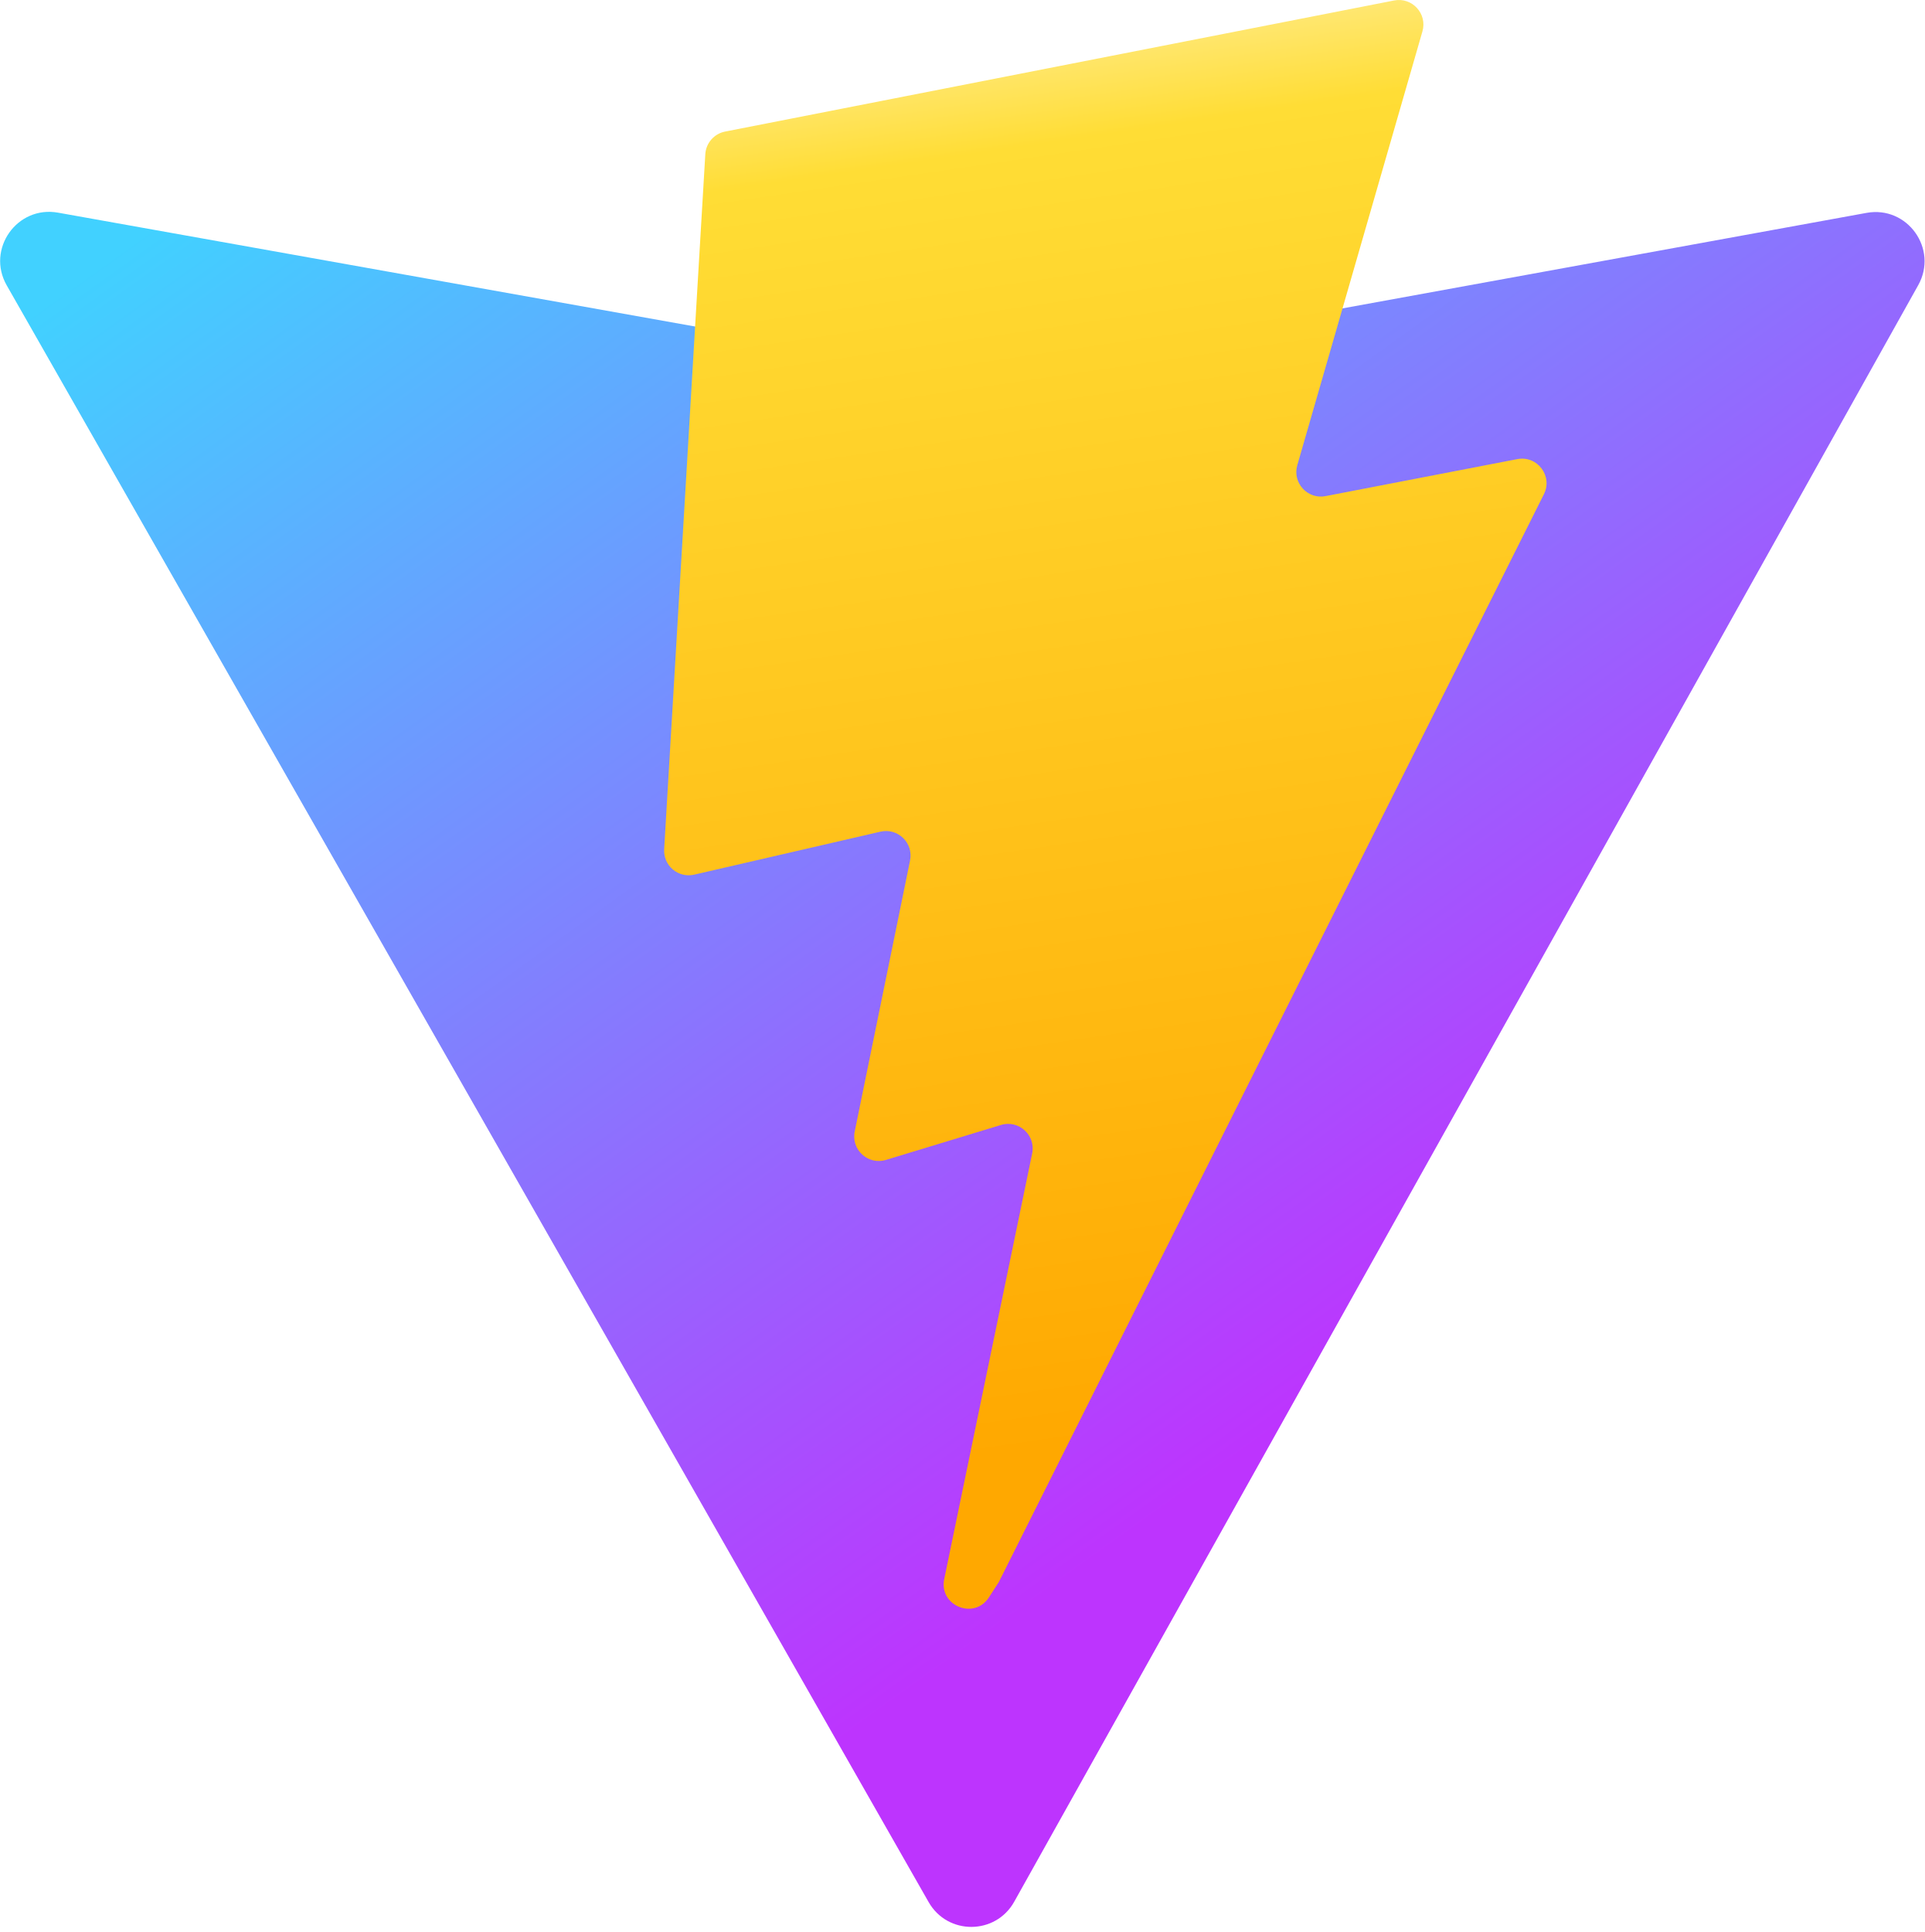
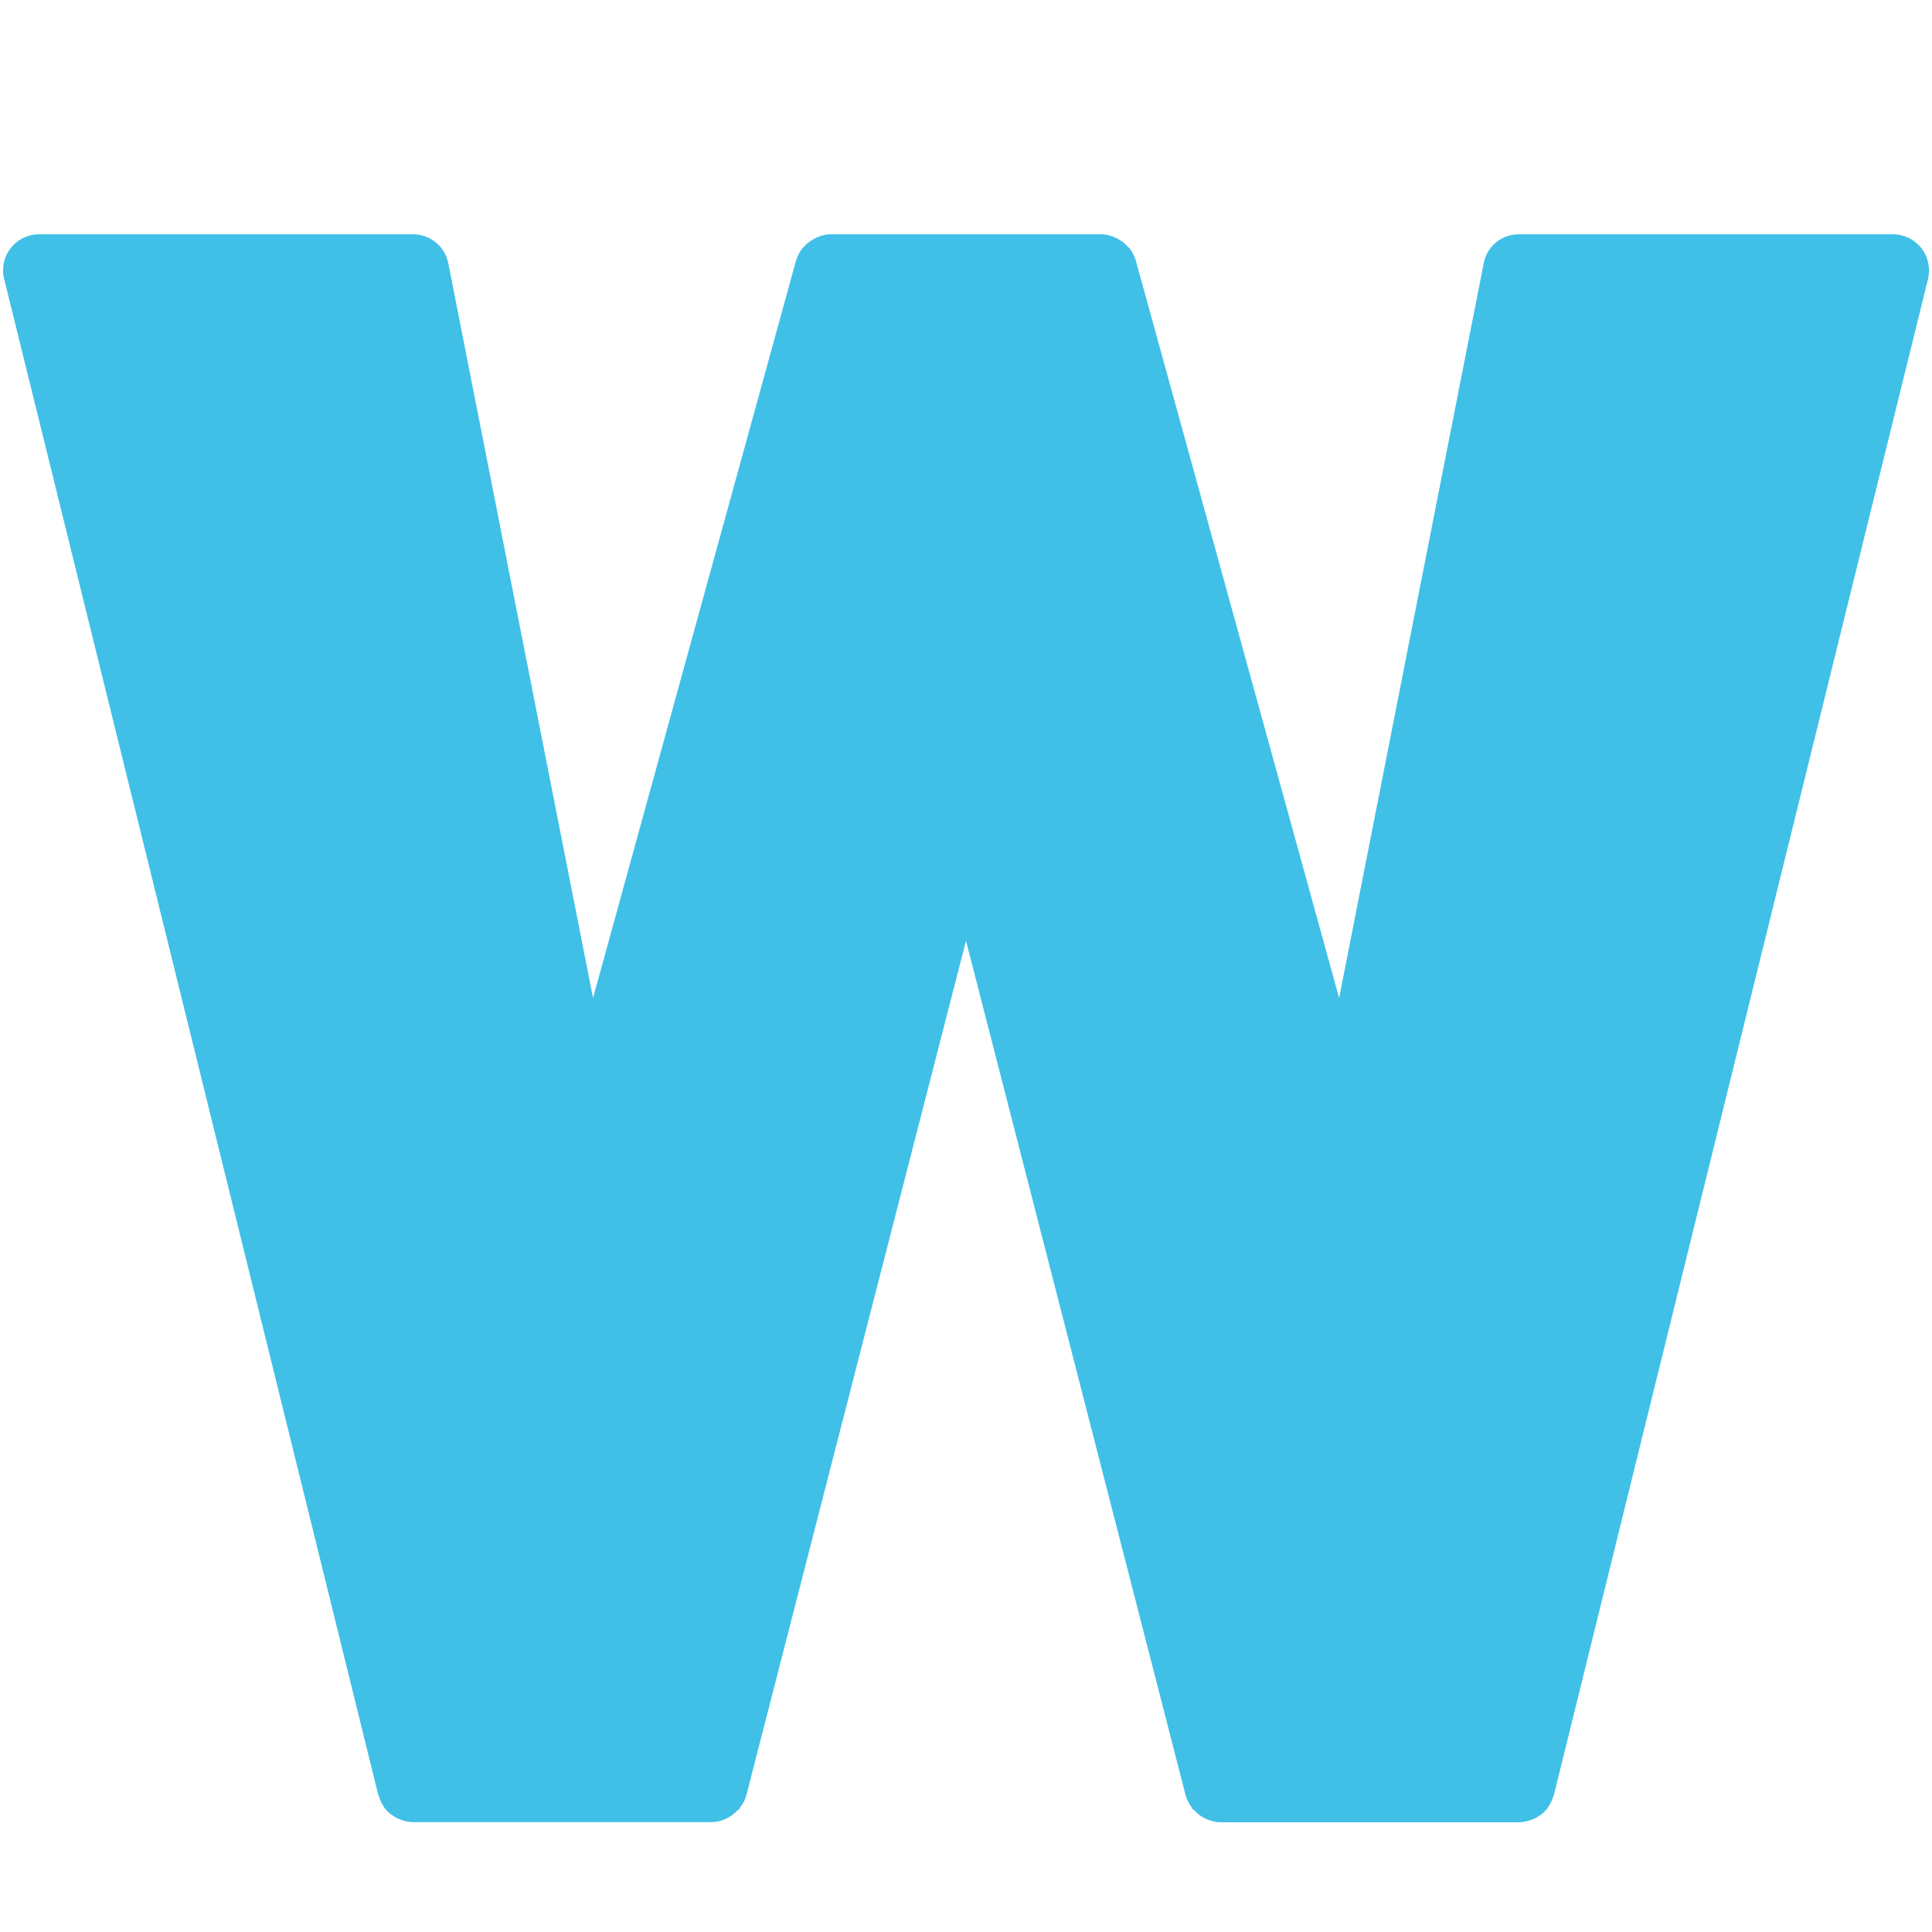
- <svg xmlns="http://www.w3.org/2000/svg" aria-hidden="true" role="img" class="iconify iconify--logos" width="31.88" height="32" preserveAspectRatio="xMidYMid meet" viewBox="0 0 256 257">
-   <defs>
-     <linearGradient id="IconifyId1813088fe1fbc01fb466" x1="-.828%" x2="57.636%" y1="7.652%" y2="78.411%">
-       <stop offset="0%" stop-color="#41D1FF" />
-       <stop offset="100%" stop-color="#BD34FE" />
-     </linearGradient>
-     <linearGradient id="IconifyId1813088fe1fbc01fb467" x1="43.376%" x2="50.316%" y1="2.242%" y2="89.03%">
-       <stop offset="0%" stop-color="#FFEA83" />
-       <stop offset="8.333%" stop-color="#FFDD35" />
-       <stop offset="100%" stop-color="#FFA800" />
-     </linearGradient>
-   </defs>
-   <path fill="url(#IconifyId1813088fe1fbc01fb466)" d="M255.153 37.938L134.897 252.976c-2.483 4.44-8.862 4.466-11.382.048L.875 37.958c-2.746-4.814 1.371-10.646 6.827-9.67l120.385 21.517a6.537 6.537 0 0 0 2.322-.004l117.867-21.483c5.438-.991 9.574 4.796 6.877 9.62Z" />
-   <path fill="url(#IconifyId1813088fe1fbc01fb467)" d="M185.432.063L96.44 17.501a3.268 3.268 0 0 0-2.634 3.014l-5.474 92.456a3.268 3.268 0 0 0 3.997 3.378l24.777-5.718c2.318-.535 4.413 1.507 3.936 3.838l-7.361 36.047c-.495 2.426 1.782 4.5 4.151 3.78l15.304-4.649c2.372-.72 4.652 1.36 4.15 3.788l-11.698 56.621c-.732 3.542 3.979 5.473 5.943 2.437l1.313-2.028l72.516-144.72c1.215-2.423-.88-5.186-3.54-4.672l-25.505 4.922c-2.396.462-4.435-1.77-3.759-4.114l16.646-57.705c.677-2.35-1.37-4.583-3.769-4.113Z" />
+ <svg xmlns="http://www.w3.org/2000/svg" viewBox="0 0 128 128" aria-hidden="true" role="img" class="iconify iconify--noto" preserveAspectRatio="xMidYMid meet" fill="#000000">
+   <g id="SVGRepo_bgCarrier" stroke-width="0" />
+   <g id="SVGRepo_tracerCarrier" stroke-linecap="round" stroke-linejoin="round" />
+   <g id="SVGRepo_iconCarrier">
+     <path d="M127.29 16.43a2.42 2.42 0 0 0-1.87-.91h-24.79c-1.14 0-2.12.8-2.33 1.92l-9.58 48.68l-13.47-48.86c-.08-.29-.22-.54-.39-.77c-.01-.01-.01-.04-.03-.05c-.03-.04-.08-.05-.11-.09c-.17-.2-.37-.36-.6-.49c-.08-.04-.15-.09-.23-.12c-.29-.13-.6-.22-.94-.22H55.04c-.33 0-.65.09-.94.22c-.08.04-.15.08-.23.12c-.23.13-.43.29-.6.49c-.04.04-.08.05-.11.09c-.01.02-.01.04-.03.05c-.17.23-.31.49-.39.77L39.29 66.12L29.7 17.44a2.386 2.386 0 0 0-2.33-1.92H2.59c-.73 0-1.43.34-1.87.91c-.46.57-.62 1.33-.45 2.03l24.79 100.45c.01.03.04.06.04.1c.06.19.13.36.23.53c.03.05.05.1.09.15c.02.03.03.06.06.09c.12.16.25.29.41.42c.02.02.05.03.08.05c.16.12.34.22.53.29c.05.02.11.04.17.06c.22.07.46.12.7.12h19.78c.33 0 .63-.08.92-.21c.08-.04.15-.08.23-.12c.2-.12.39-.26.55-.44c.04-.04.1-.06.14-.1c.02-.03.02-.06.04-.09c.19-.25.34-.52.42-.83L64 62.33l14.55 56.61c.08.31.23.58.42.83c.02.03.02.06.05.09c.03.04.09.06.13.1c.16.18.34.32.55.44c.08.04.15.09.23.12c.29.12.59.21.92.21h19.78c.24 0 .47-.05.7-.12c.06-.02.11-.04.18-.06c.18-.07.36-.17.53-.29c.03-.02.05-.03.08-.05c.15-.12.29-.26.41-.42c.02-.03.03-.06.06-.09c.03-.05.05-.1.09-.15c.09-.17.17-.34.23-.53c.01-.03.04-.06.04-.1l24.79-100.45c.16-.71 0-1.47-.45-2.04z" fill="#40C0E7" />
+   </g>
</svg>
